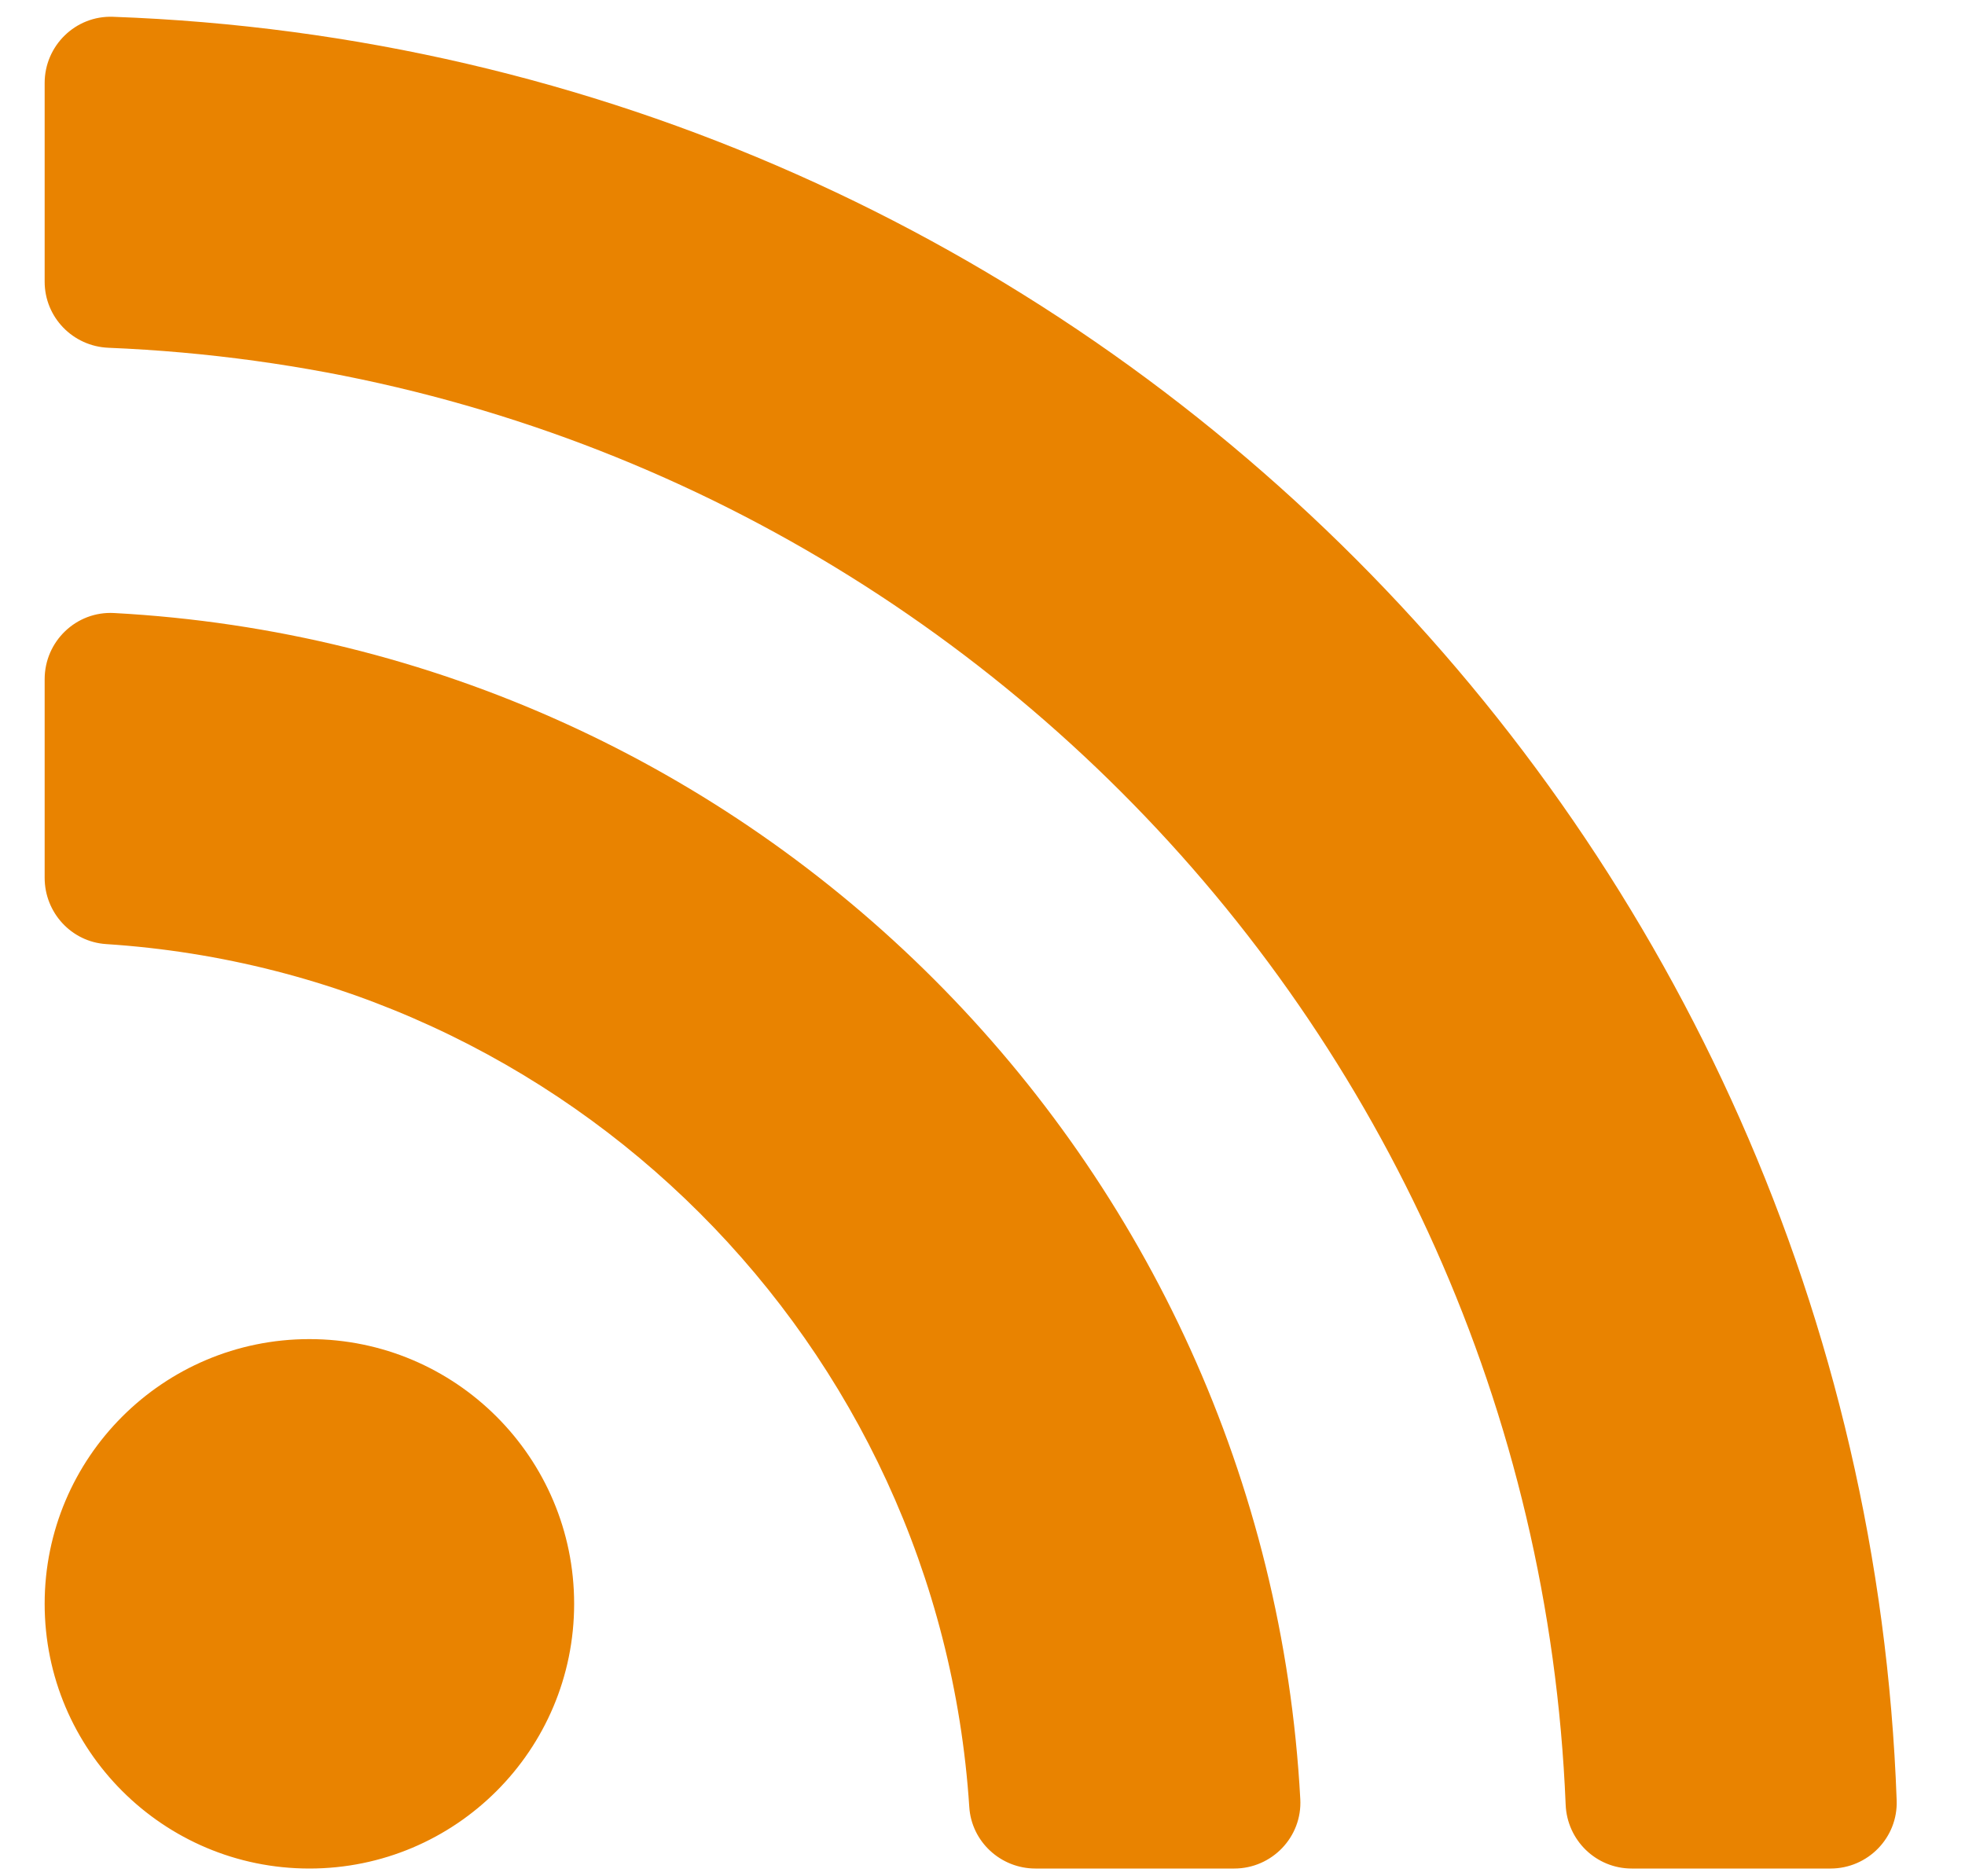
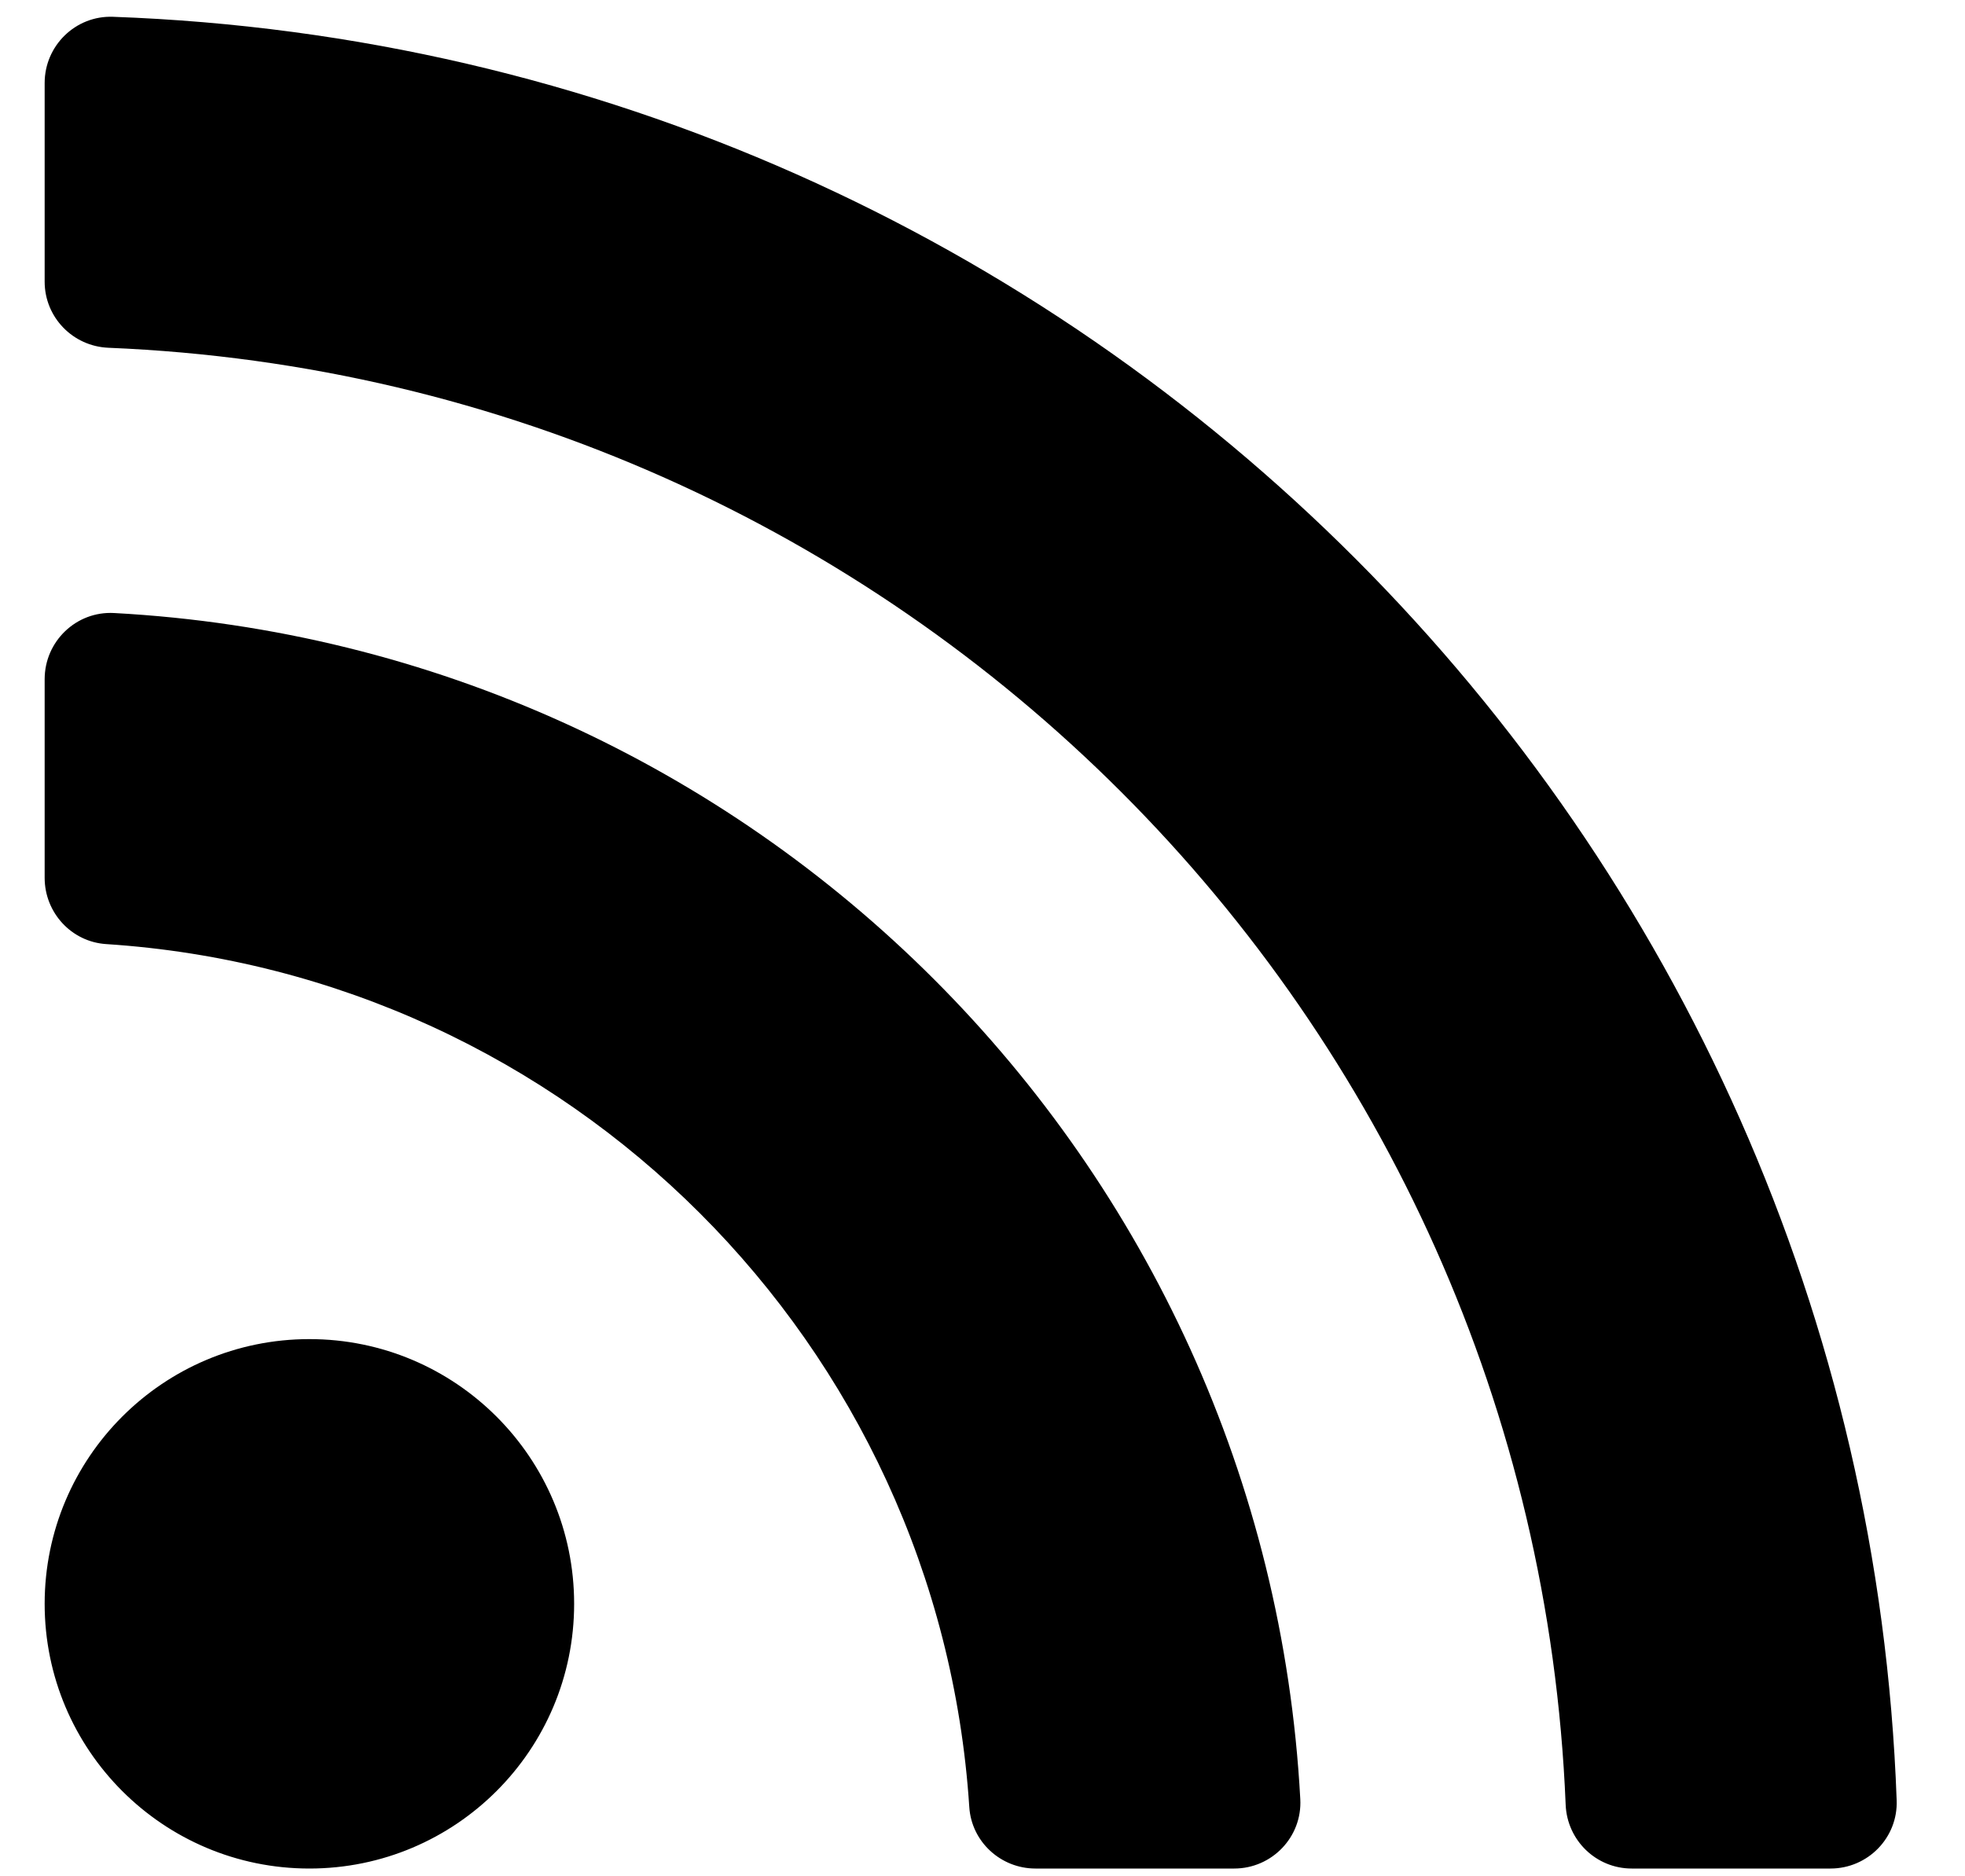
<svg xmlns="http://www.w3.org/2000/svg" width="22" height="21" viewBox="0 0 22 21" fill="none">
-   <path d="M6.428 17.958C6.428 19.595 5.101 20.922 3.464 20.922C1.827 20.922 0.5 19.595 0.5 17.958C0.5 16.321 1.827 14.994 3.464 14.994C5.101 14.994 6.428 16.322 6.428 17.958ZM14.558 20.145C14.171 12.99 8.44 7.251 1.277 6.864C0.854 6.841 0.5 7.181 0.5 7.605V9.829C0.5 10.219 0.8 10.546 1.189 10.571C6.365 10.908 10.514 15.046 10.852 20.233C10.877 20.622 11.204 20.922 11.593 20.922H13.818C14.241 20.922 14.581 20.568 14.558 20.145ZM21.235 20.159C20.846 9.337 12.139 0.578 1.264 0.188C0.846 0.173 0.5 0.511 0.5 0.929V3.154C0.5 3.553 0.816 3.878 1.215 3.894C10.064 4.257 17.166 11.36 17.529 20.207C17.545 20.606 17.87 20.922 18.269 20.922H20.494C20.912 20.922 21.25 20.577 21.235 20.159Z" fill="#E98300" />
+   <path d="M6.428 17.958C6.428 19.595 5.101 20.922 3.464 20.922C1.827 20.922 0.5 19.595 0.5 17.958C0.5 16.321 1.827 14.994 3.464 14.994C5.101 14.994 6.428 16.322 6.428 17.958ZM14.558 20.145C14.171 12.99 8.44 7.251 1.277 6.864C0.854 6.841 0.5 7.181 0.5 7.605V9.829C0.5 10.219 0.8 10.546 1.189 10.571C6.365 10.908 10.514 15.046 10.852 20.233C10.877 20.622 11.204 20.922 11.593 20.922H13.818C14.241 20.922 14.581 20.568 14.558 20.145ZM21.235 20.159C20.846 9.337 12.139 0.578 1.264 0.188C0.846 0.173 0.5 0.511 0.5 0.929V3.154C0.5 3.553 0.816 3.878 1.215 3.894C10.064 4.257 17.166 11.36 17.529 20.207C17.545 20.606 17.87 20.922 18.269 20.922H20.494C20.912 20.922 21.25 20.577 21.235 20.159Z" fill="currentColor" />
</svg>
